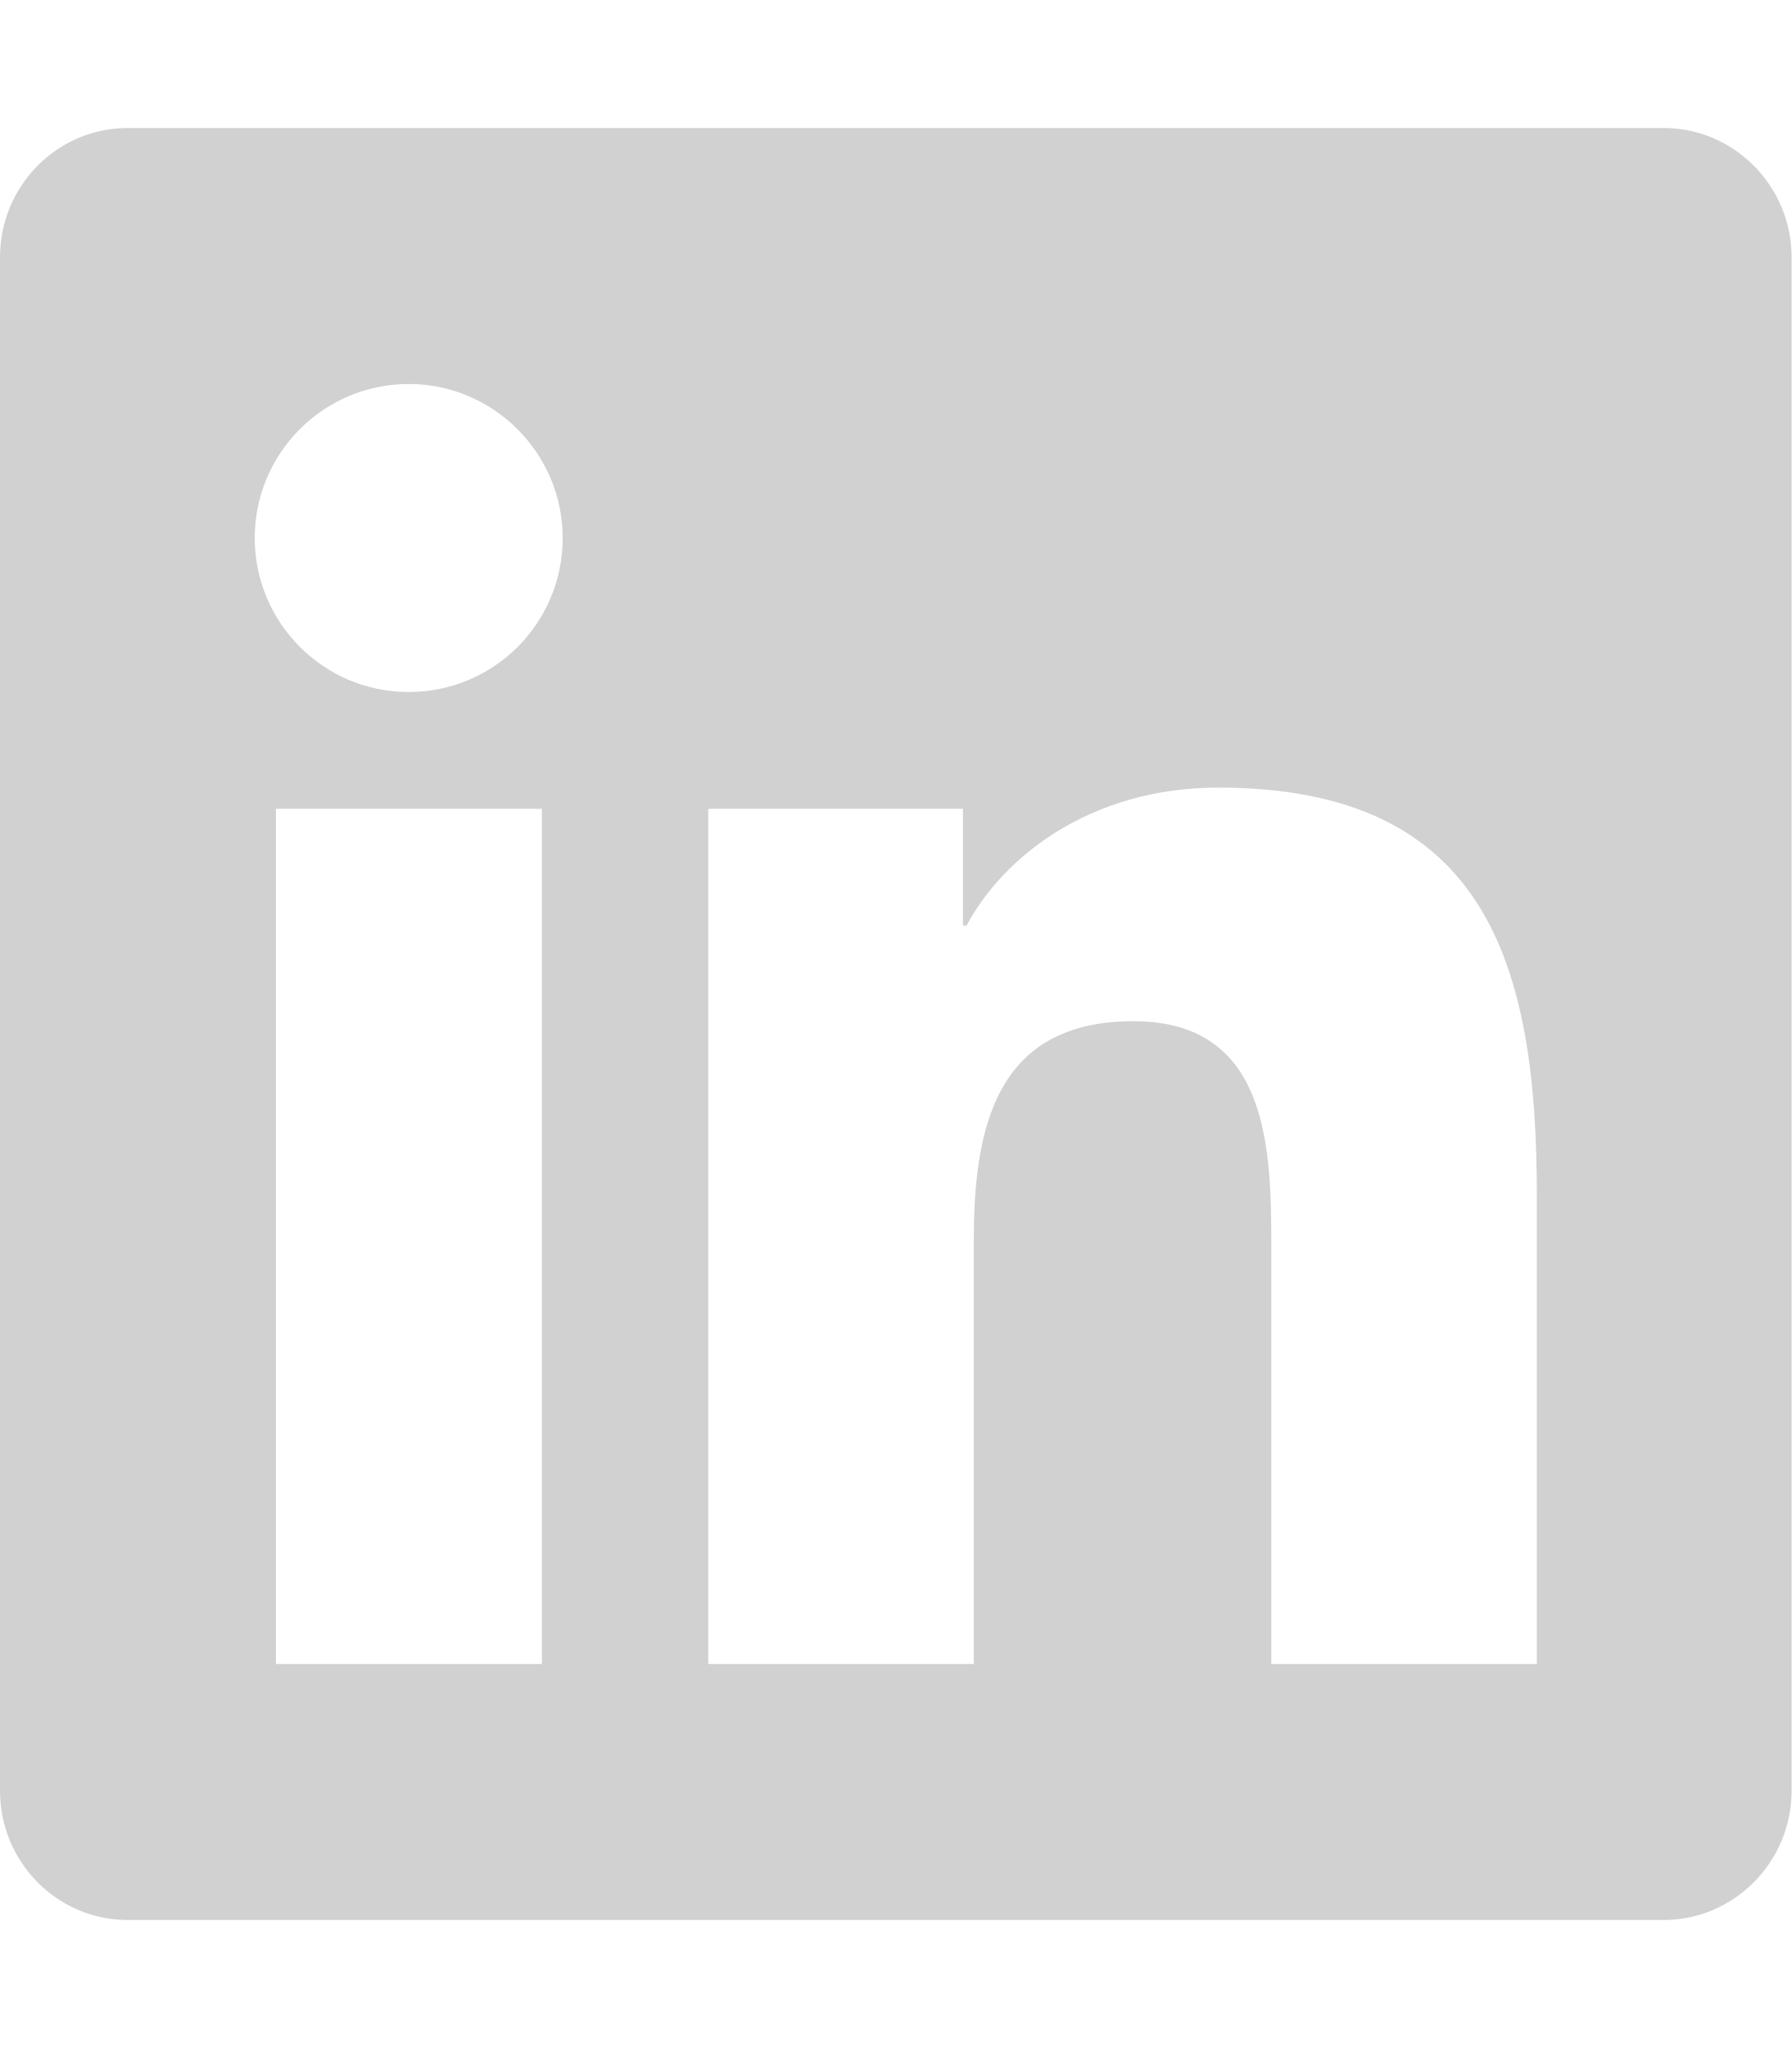
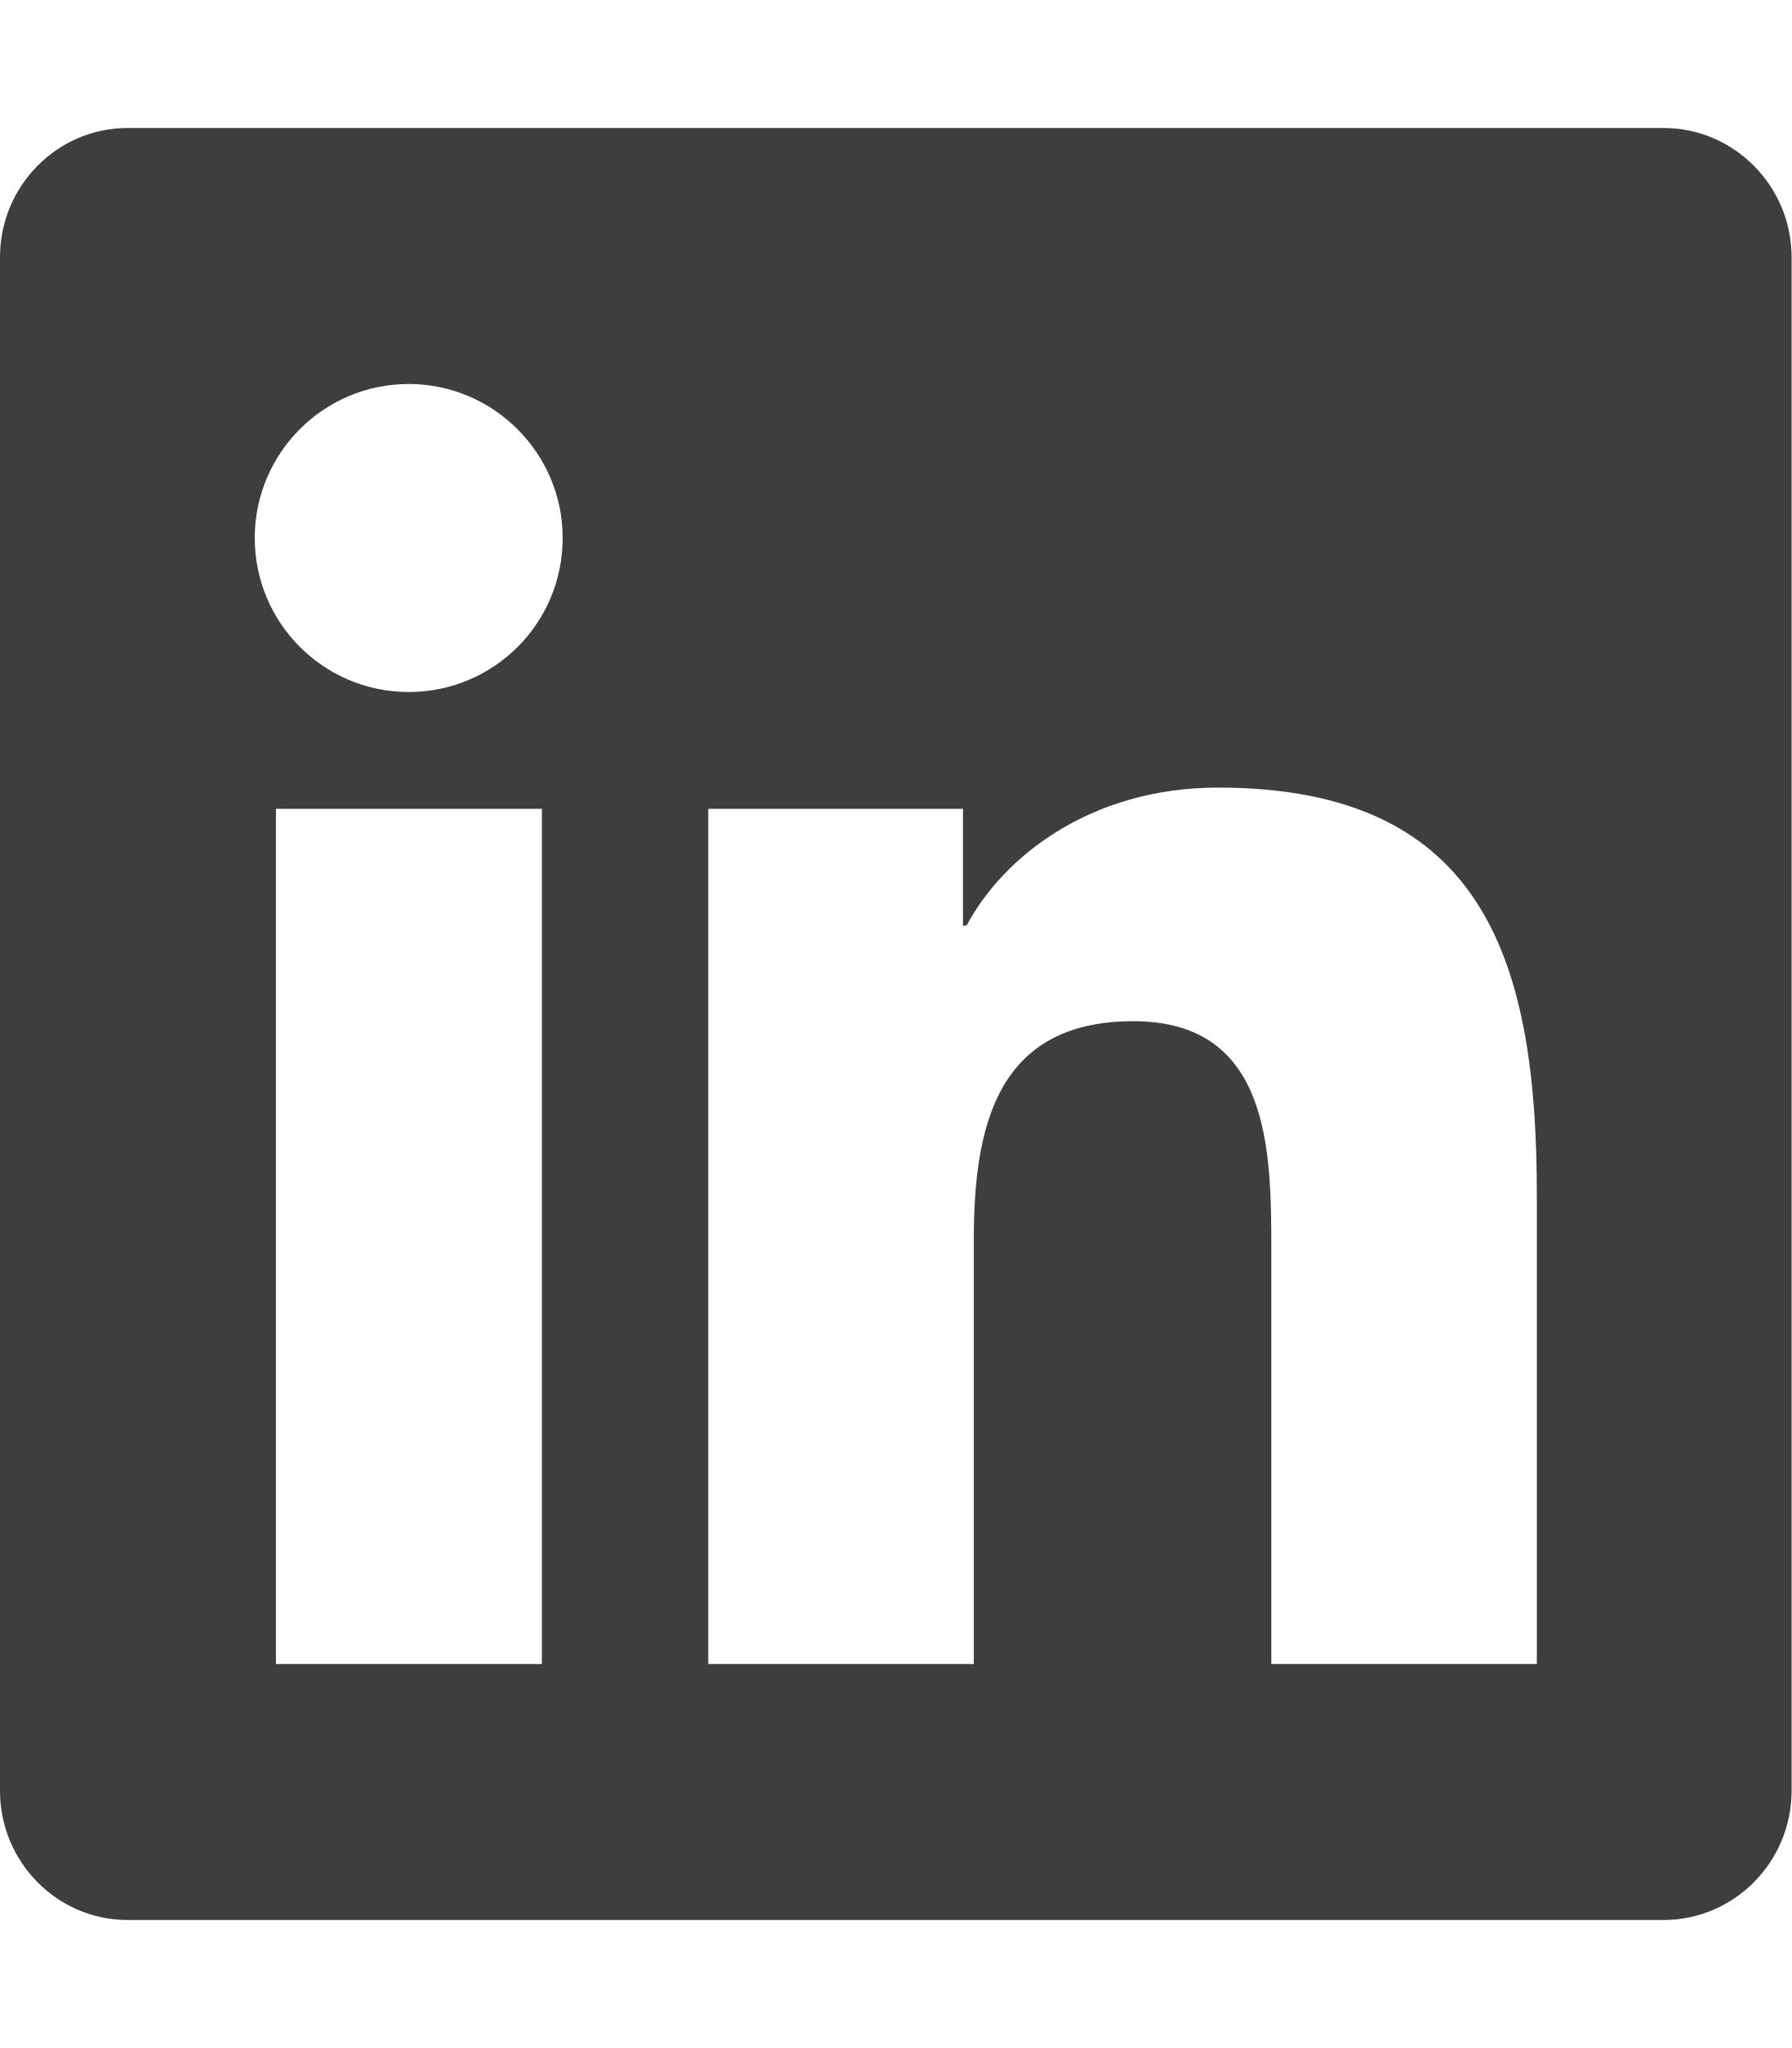
- <svg xmlns="http://www.w3.org/2000/svg" fill="#D1D1D1" viewBox="0 0 448 512">
+ <svg xmlns="http://www.w3.org/2000/svg" fill="#3E3E3E" viewBox="0 0 448 512">
  <path d="M416 32H31.9C14.3 32 0 46.5 0 64.3v383.4C0 465.5 14.3 480 31.9 480H416c17.6 0 32-14.5 32-32.3V64.3c0-17.8-14.4-32.3-32-32.3zM135.4 416H69V202.2h66.5V416zm-33.2-243c-21.3 0-38.5-17.3-38.5-38.5S80.9 96 102.2 96c21.2 0 38.5 17.3 38.5 38.5 0 21.3-17.2 38.5-38.5 38.5zm282.1 243h-66.4V312c0-24.8-.5-56.7-34.5-56.7-34.6 0-39.9 27-39.9 54.9V416h-66.4V202.2h63.7v29.2h.9c8.9-16.8 30.6-34.5 62.9-34.5 67.2 0 79.7 44.3 79.7 101.9V416z" />
</svg>
